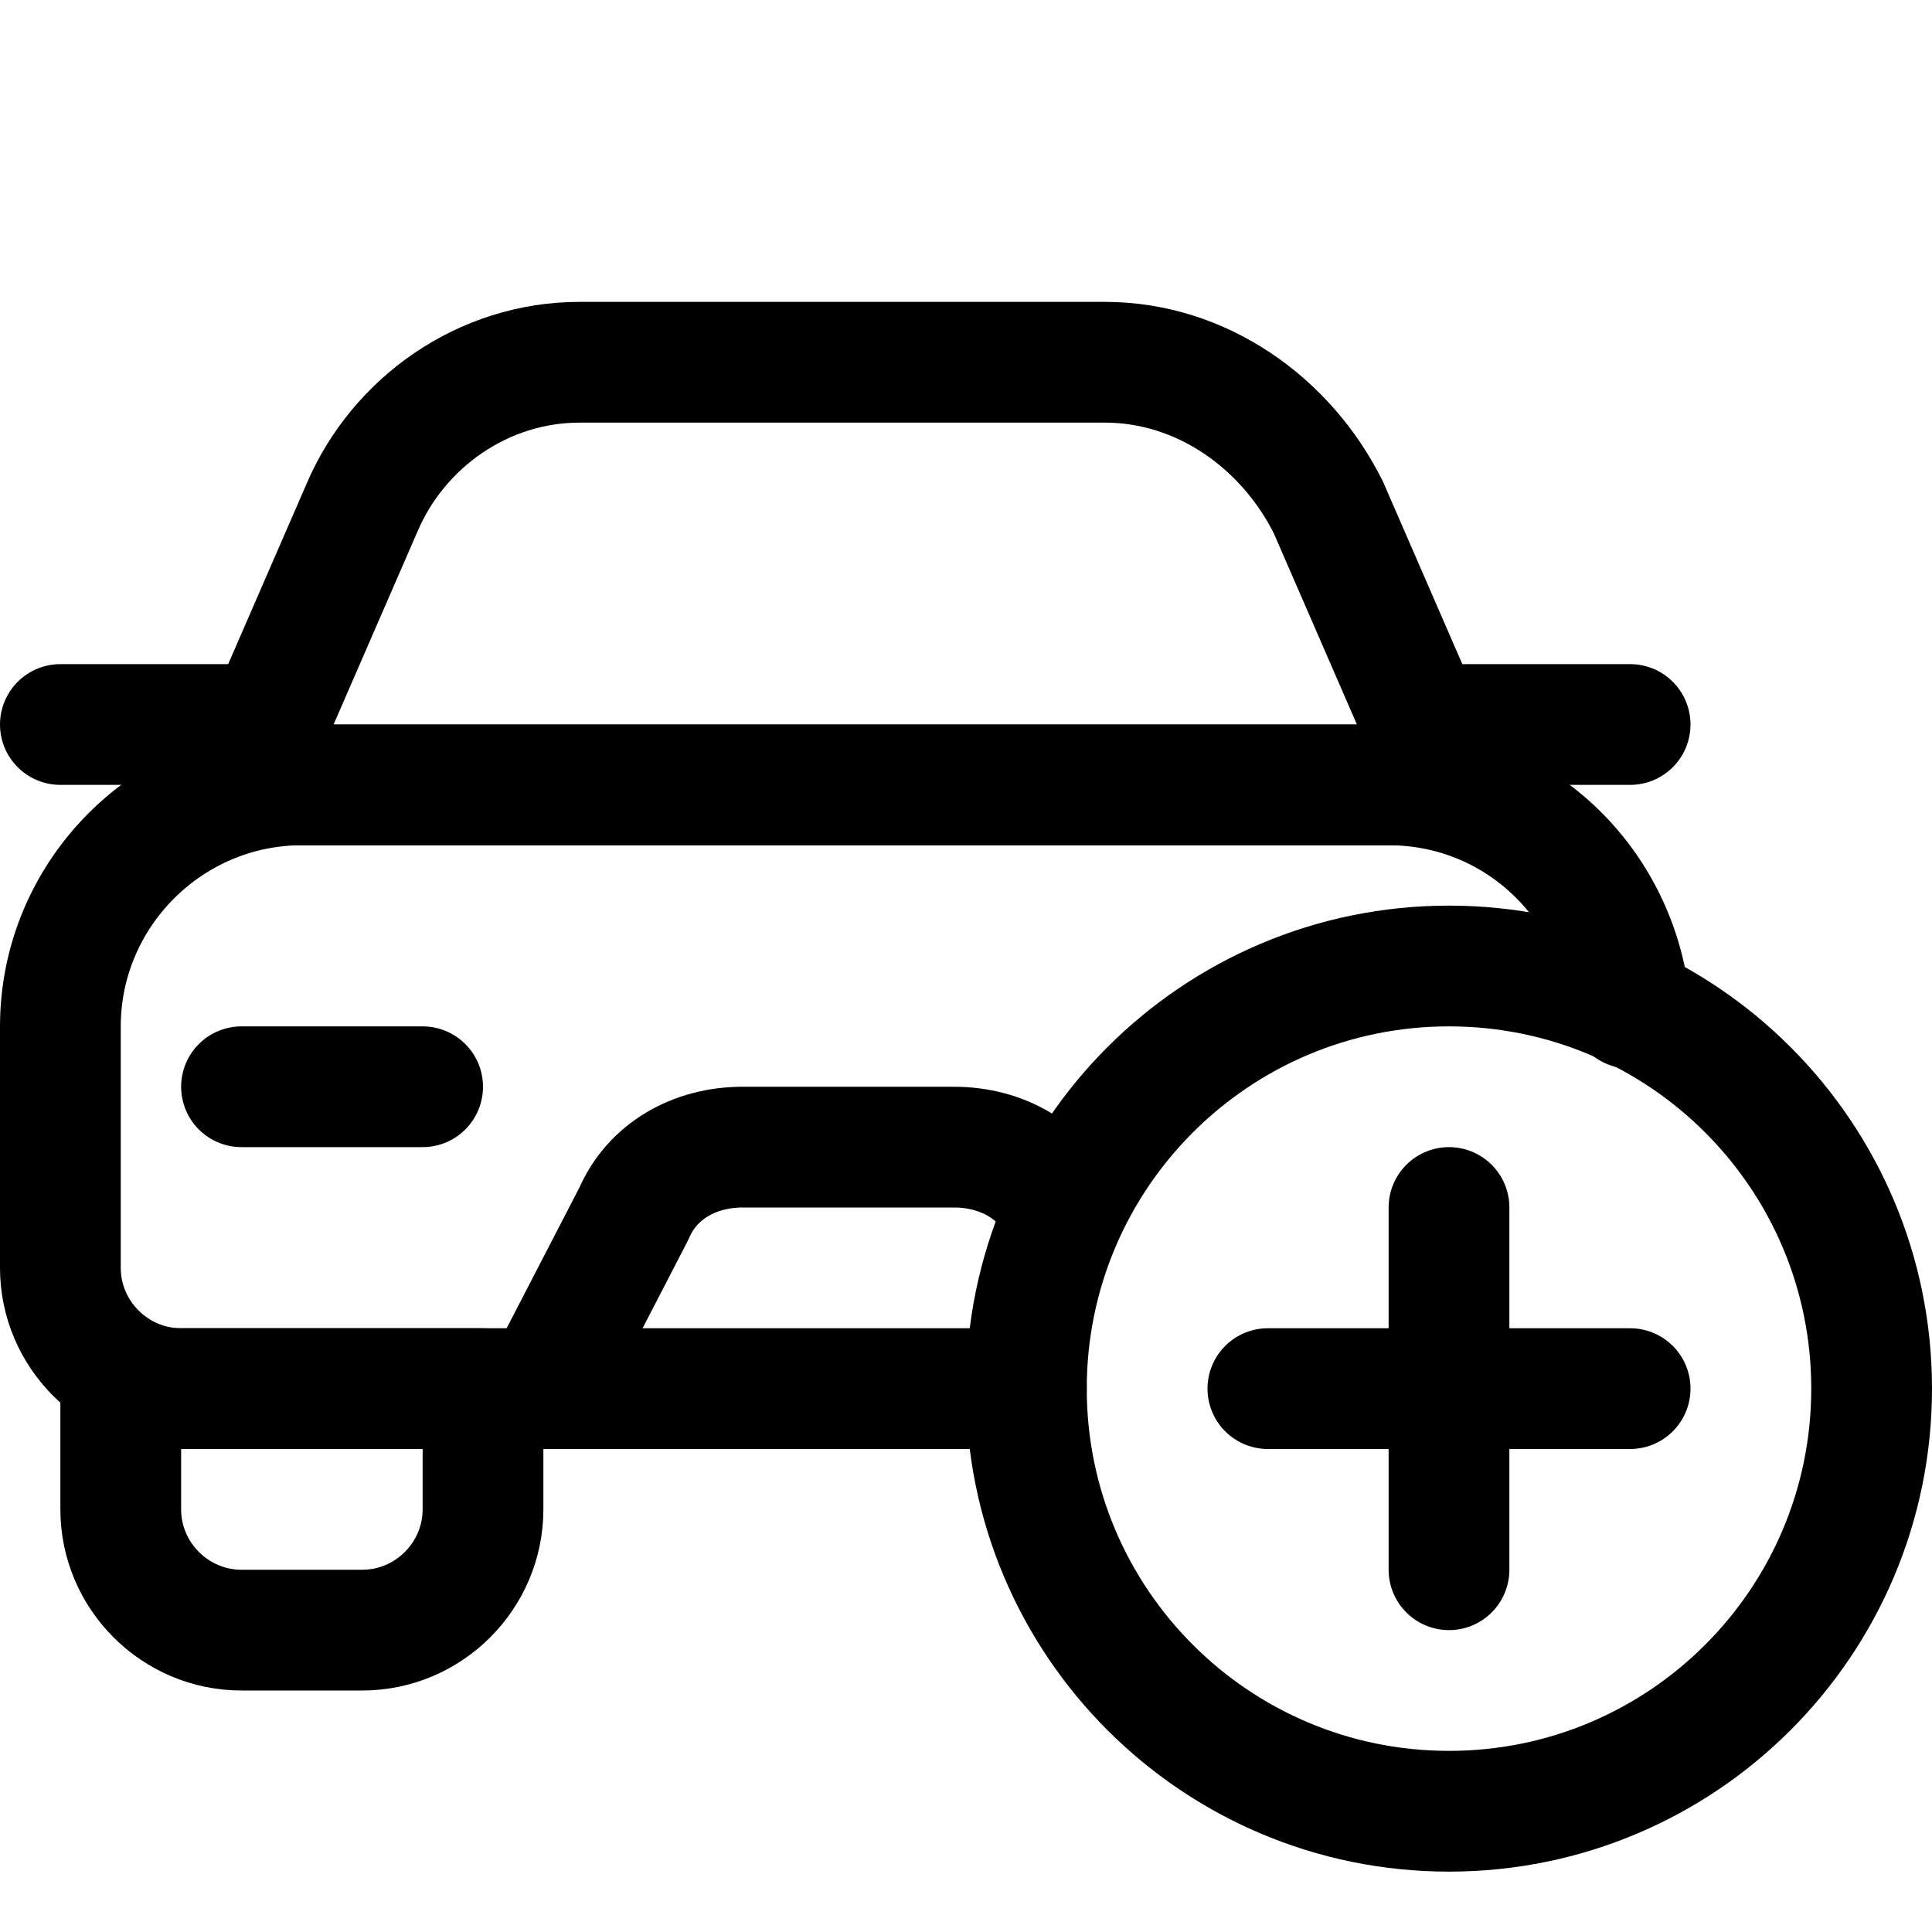
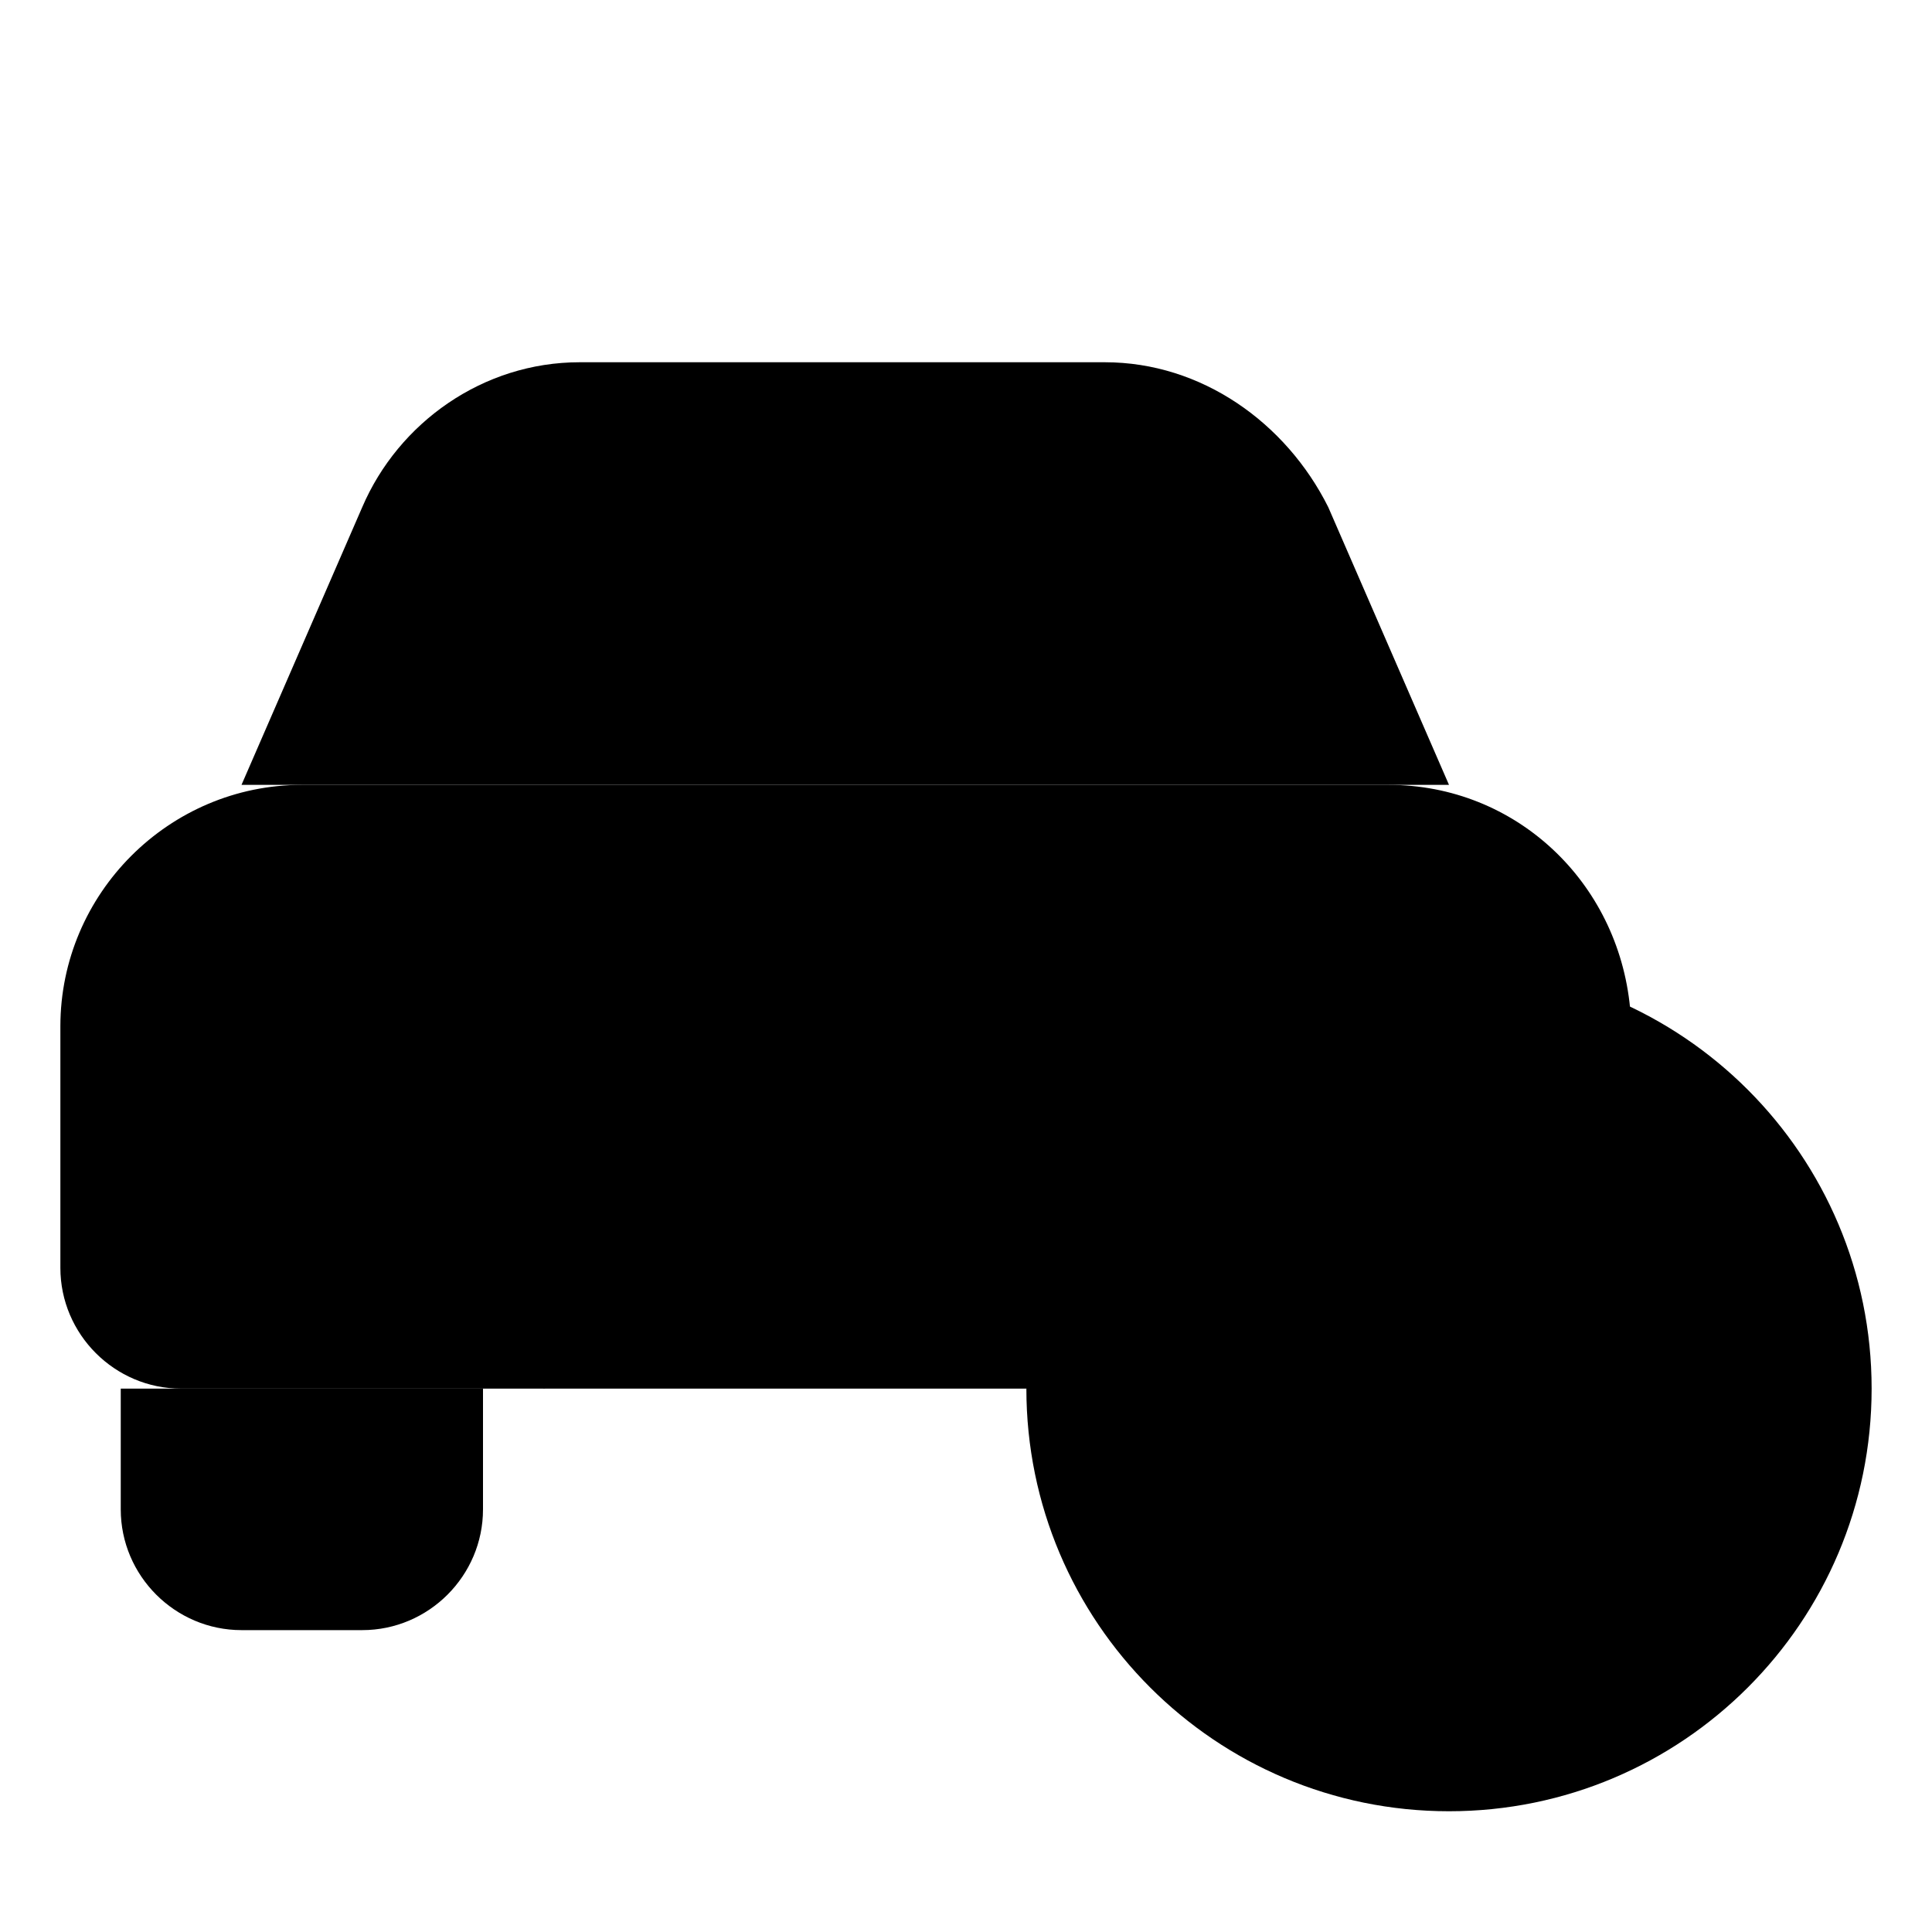
<svg xmlns="http://www.w3.org/2000/svg" version="1.1" id="Icons" viewBox="0 0 32 32" xml:space="preserve">
-   <style type="text/css">
- 	.st0{fill:none;stroke:#000000;stroke-width:2;stroke-linecap:round;stroke-linejoin:round;stroke-miterlimit:10;}
- 	.st1{fill:none;stroke:#000000;stroke-width:2;stroke-linejoin:round;stroke-miterlimit:10;}
- </style>
  <path class="st0" d="M24,13H4l2-4.6C6.6,7,8,6,9.6,6h8.7c1.6,0,3,1,3.7,2.4L24,13z" />
  <path class="st0" d="M8,23H2v2c0,1.1,0.9,2,2,2h2c1.1,0,2-0.9,2-2V23z" />
  <line class="st0" x1="1" y1="12" x2="4.4" y2="12" />
  <line class="st0" x1="24" y1="12" x2="27" y2="12" />
  <line class="st0" x1="4" y1="18" x2="7" y2="18" />
  <circle class="st0" cx="24" cy="23" r="7" />
  <line class="st0" x1="24" y1="20" x2="24" y2="26" />
  <line class="st0" x1="21" y1="23" x2="27" y2="23" />
  <path class="st0" d="M17.6,20.1c-0.3-0.7-1-1.1-1.8-1.1h-3.5c-0.8,0-1.5,0.4-1.8,1.1L9,23" />
  <path class="st0" d="M17,23H3c-1.1,0-2-0.9-2-2v-4c0-2.2,1.8-4,4-4h18c2.1,0,3.8,1.6,4,3.7" />
</svg>
